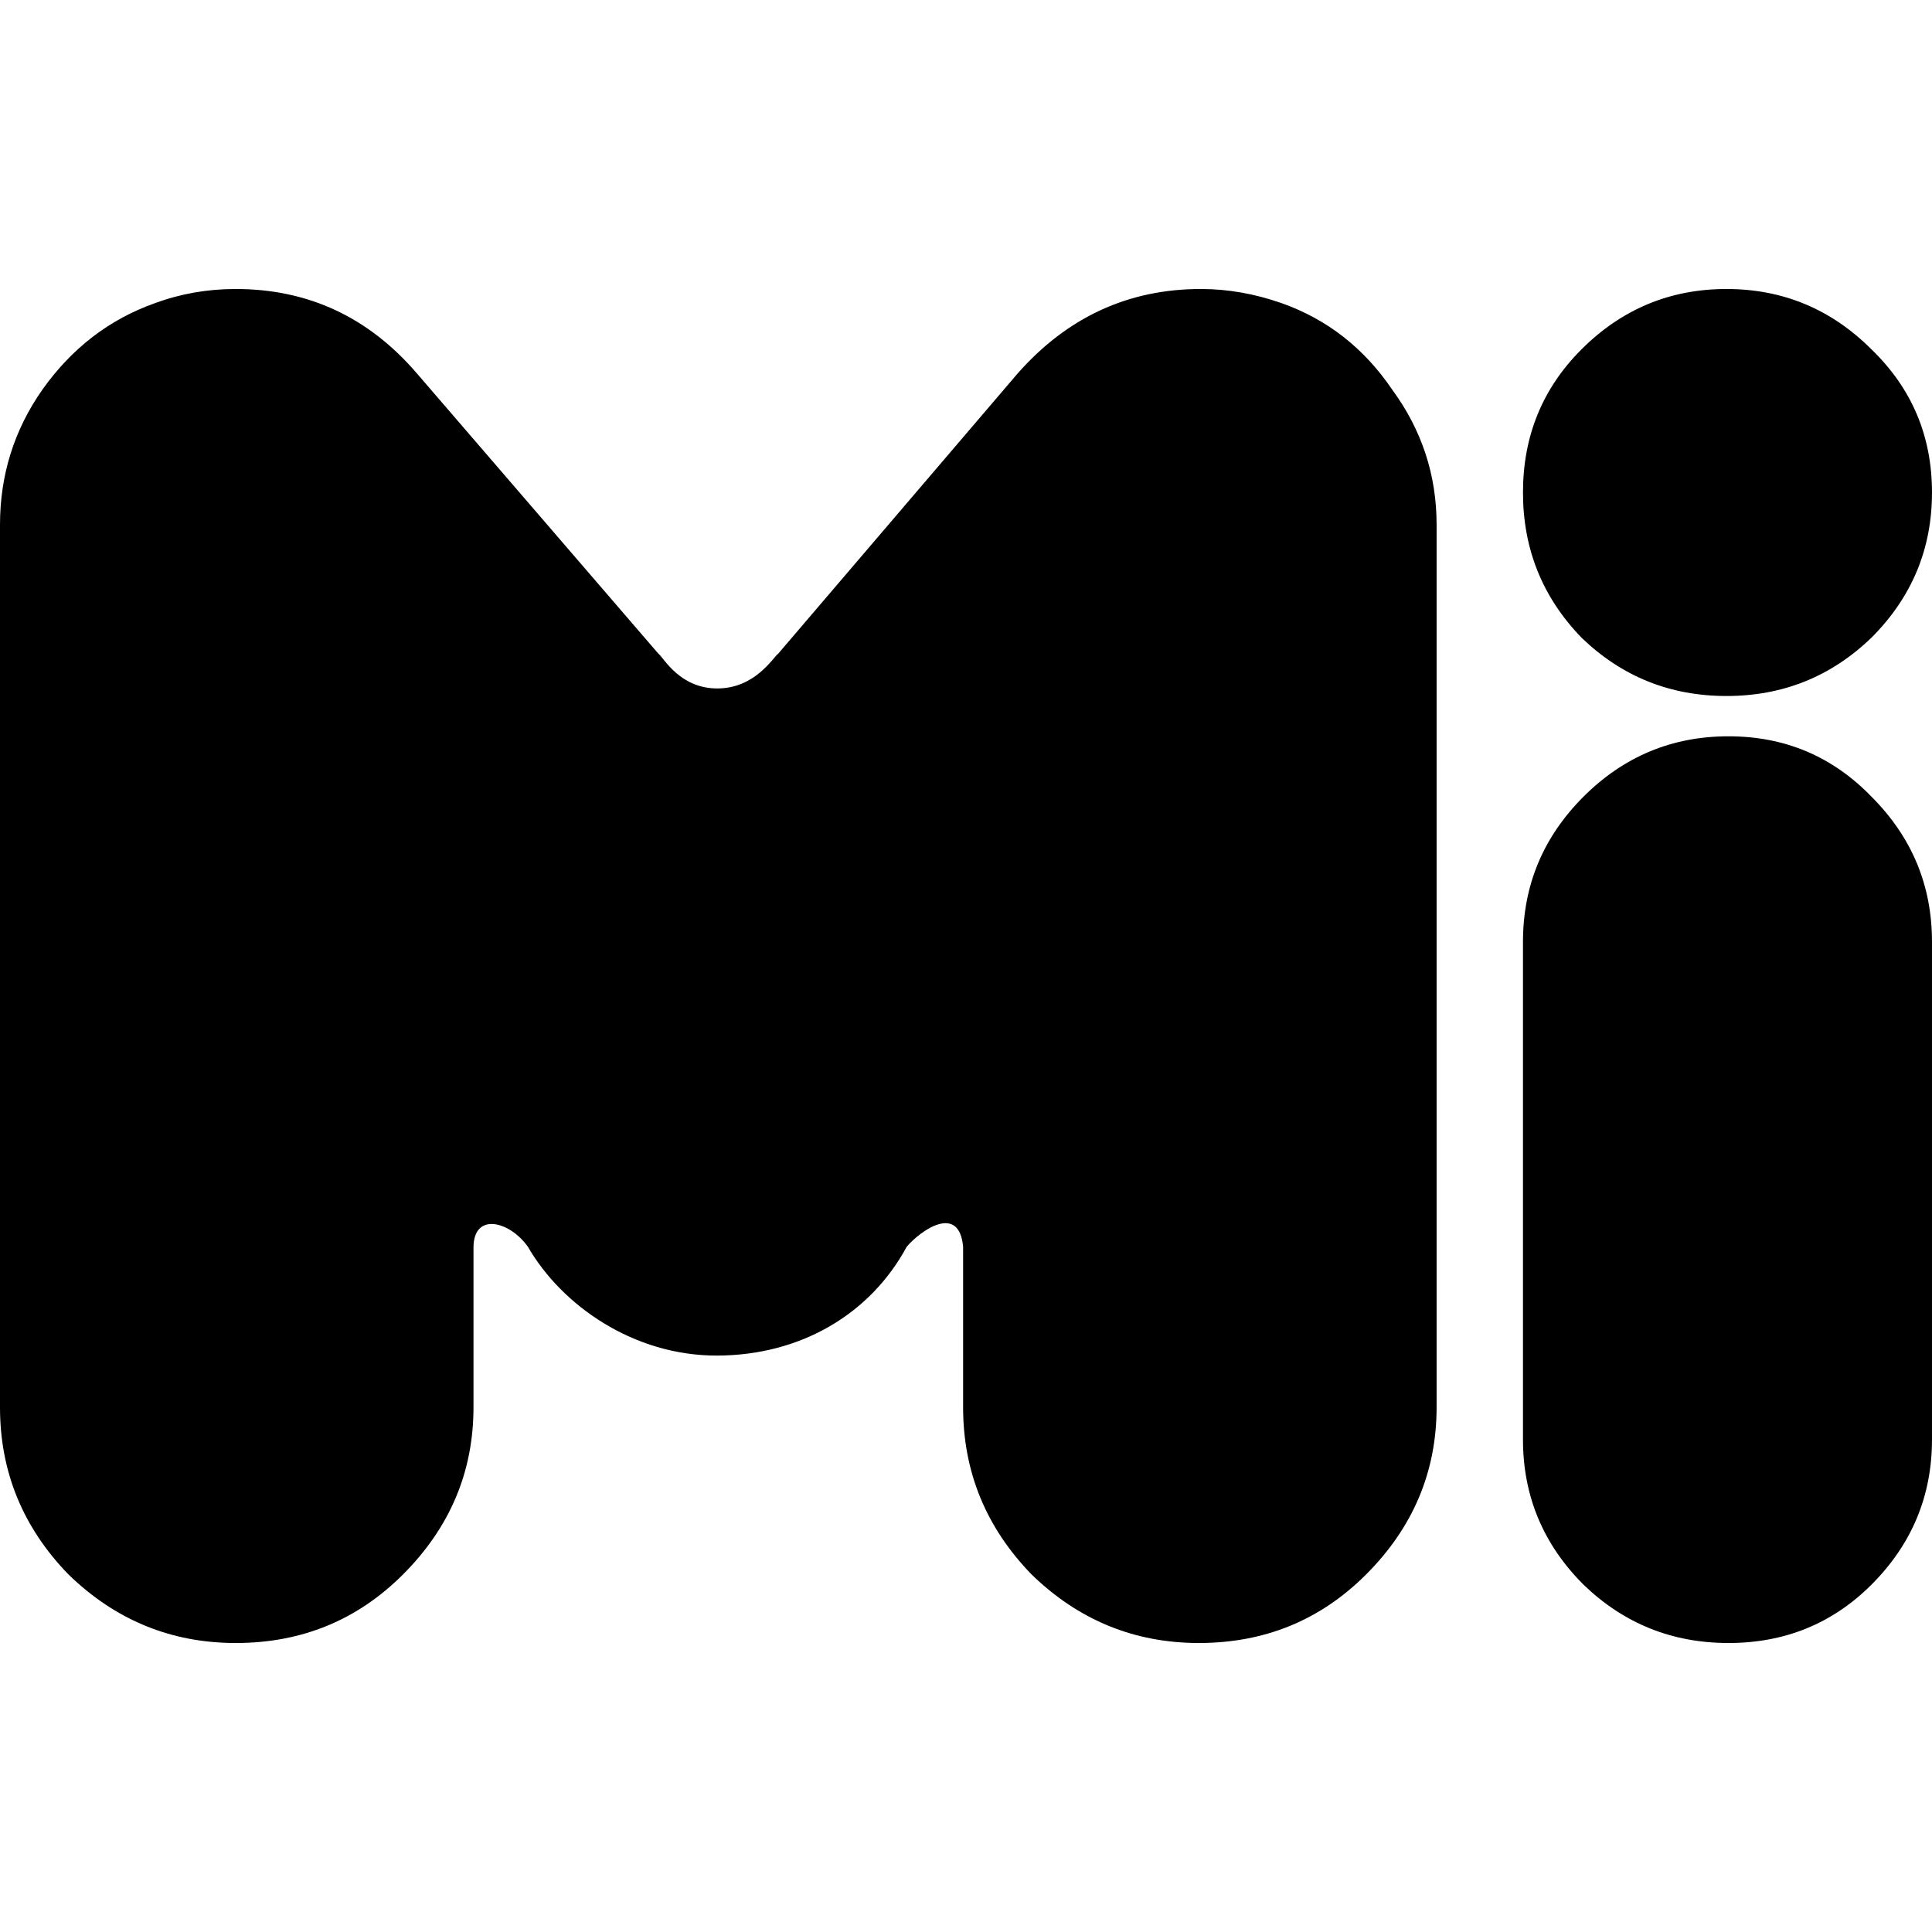
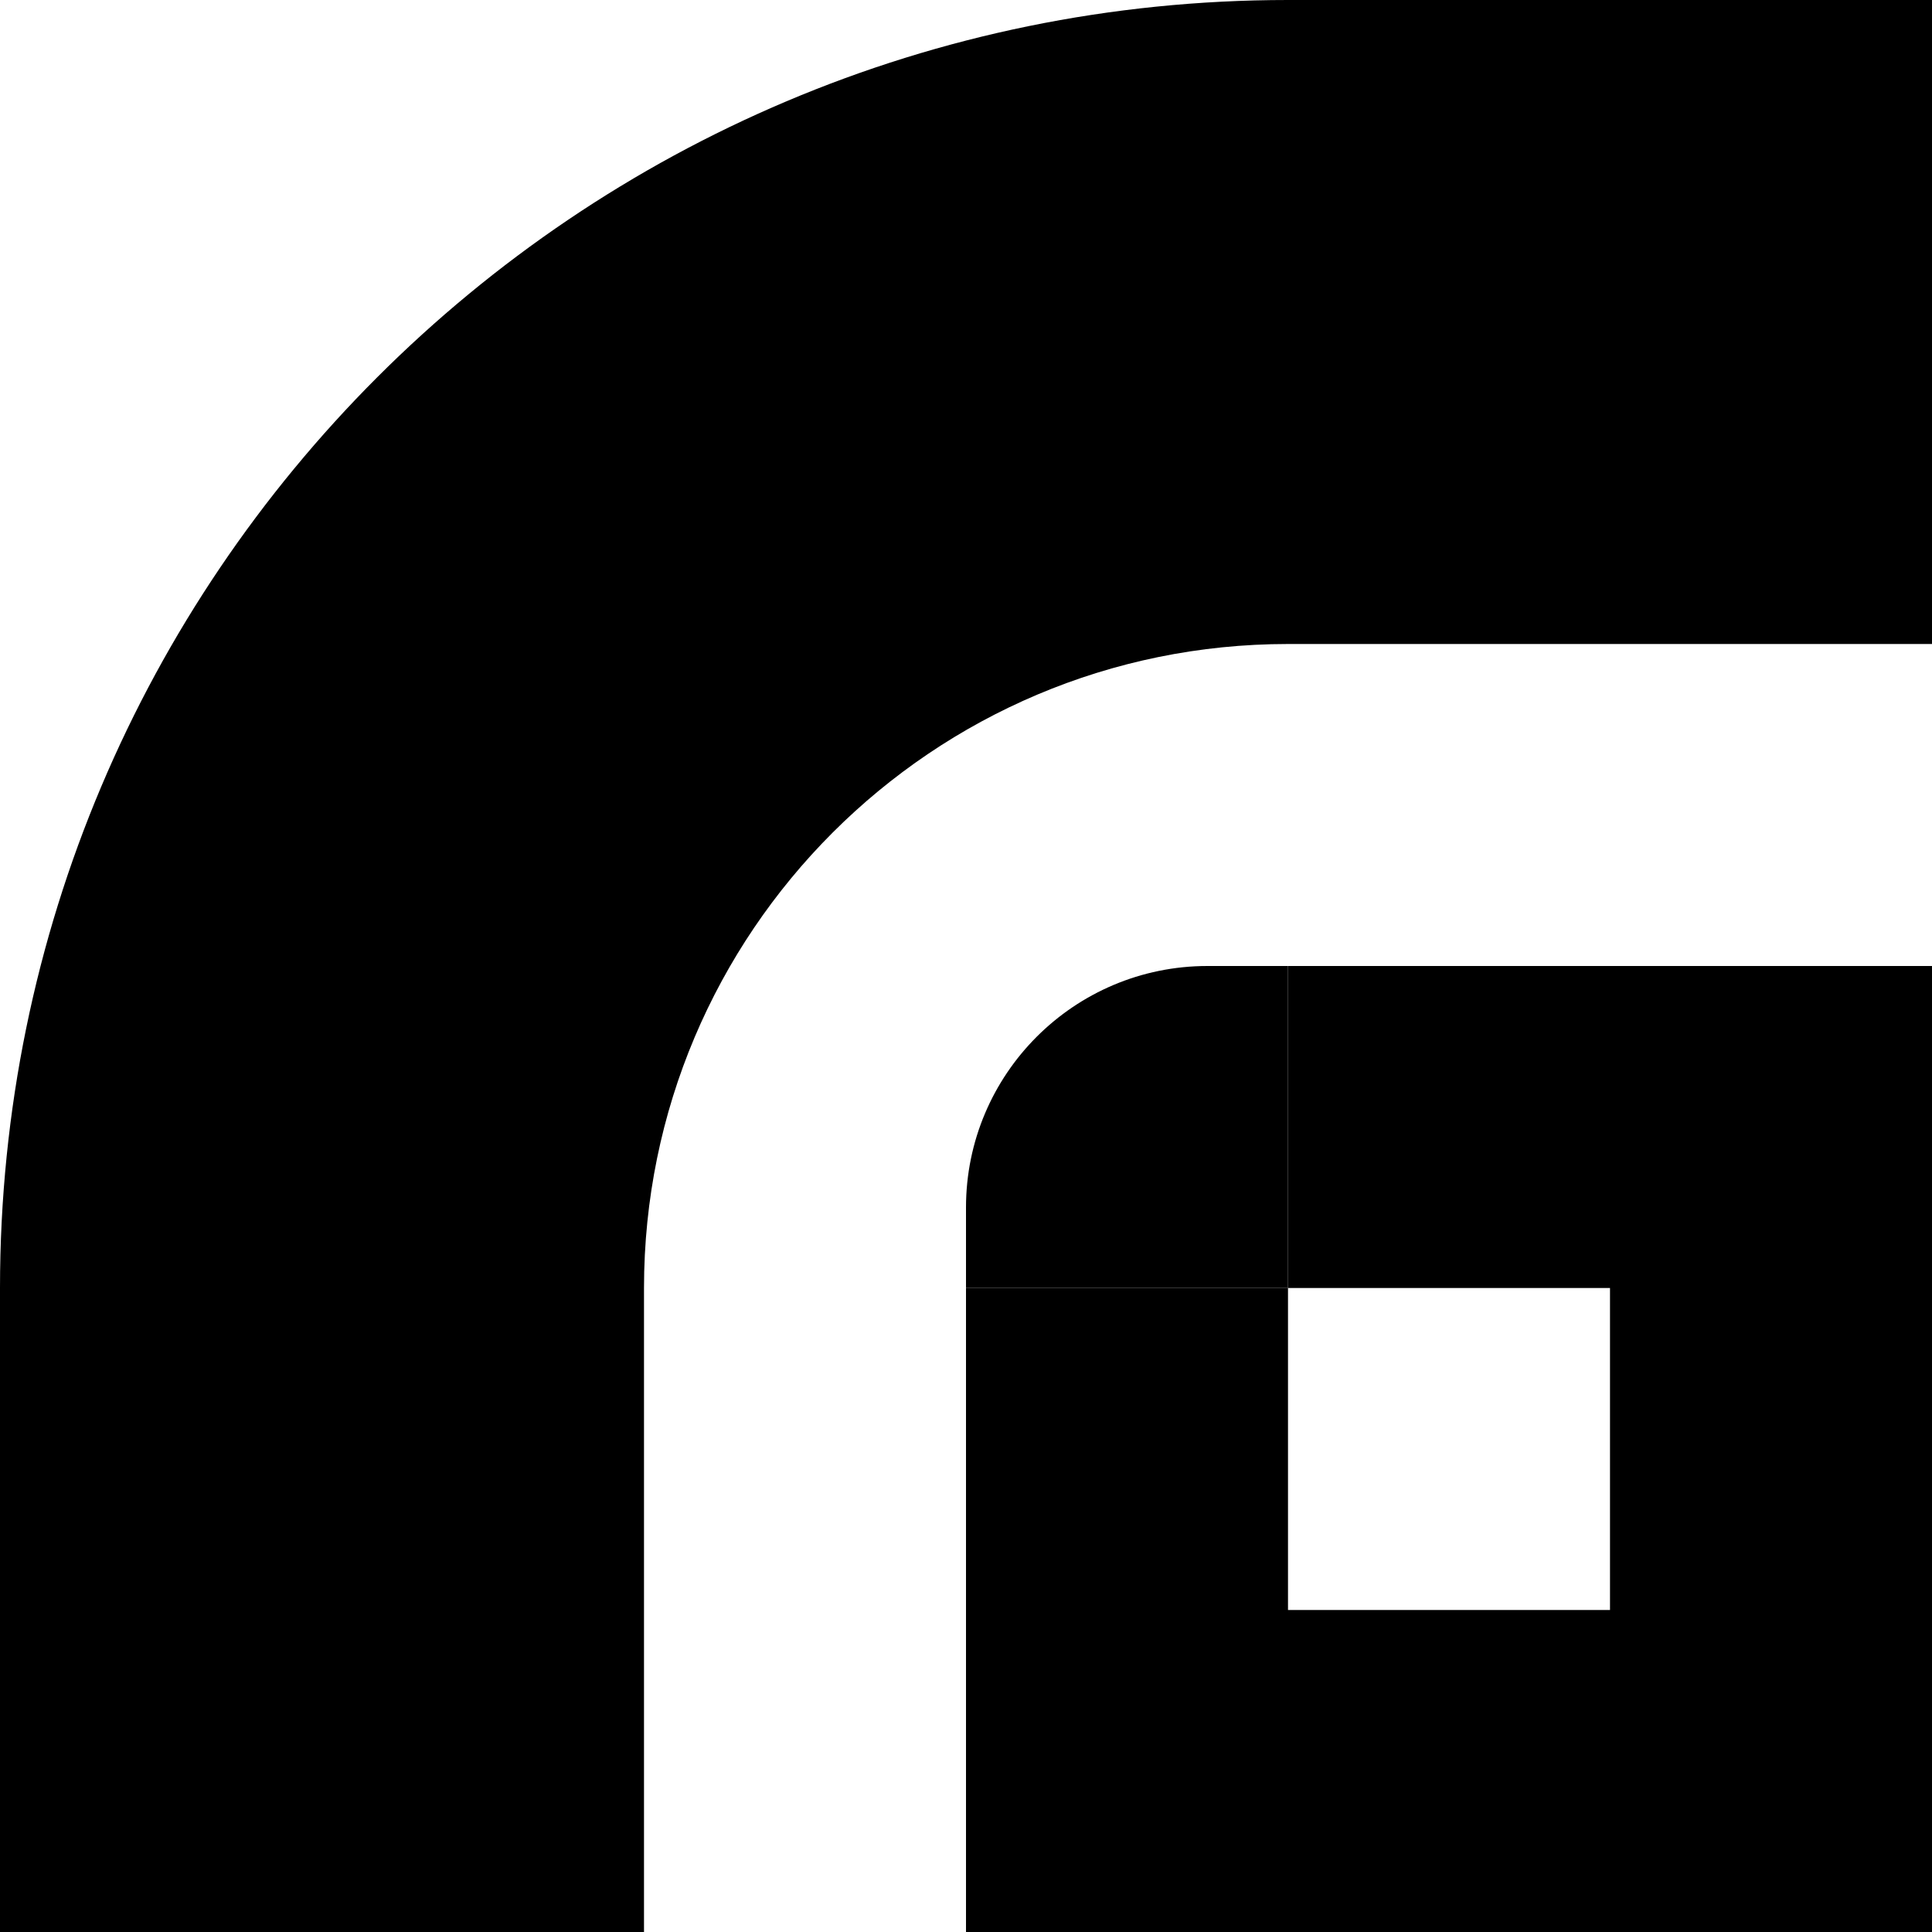
- <svg xmlns="http://www.w3.org/2000/svg" id="svg8" version="1.1" viewBox="0 0 135.467 135.467" height="512" width="512">
-   <defs id="defs2" />
-   <g transform="translate(-30.80909,-111.786)" id="layer1">
-     <g transform="matrix(1.096096,0,0,1.096096,-2.960633,-44.02358)" id="g4502">
-       <g id="g5125" transform="translate(-1.3333333e-6,-1.3439941e-6)" style="fill:#000000;fill-opacity:1">
-         <g aria-label="Mi" style="font-style:normal;font-variant:normal;font-weight:normal;font-stretch:normal;font-size:141.034px;line-height:476.695px;font-family:'OTADESIGN Rounded';-inkscape-font-specification:'OTADESIGN Rounded';letter-spacing:0px;word-spacing:0px;fill:#000000;fill-opacity:1;stroke:none;stroke-width:0.29px;stroke-linecap:butt;stroke-linejoin:miter;stroke-opacity:1" id="text4489" transform="matrix(0.9139133,0,0,0.9139133,7.971991,17.59576)">
-           <path id="path5210" transform="matrix(0.2641246,0,0,0.2641246,24.98826,136.2863)" d="m 62.475,76.586 c -7.476,0 -14.596,1.246 -21.359,3.738 C 29.012,84.596 19.044,92.25 11.213,103.285 3.737,113.965 0,125.889 0,139.061 v 233.879 c 0,17.087 6.051,31.859 18.154,44.318 12.459,12.103 27.233,18.156 44.32,18.156 17.443,0 32.215,-6.053 44.318,-18.156 12.459,-12.459 18.689,-27.231 18.689,-44.318 V 330.408 c 0.134,-9.211 9.623,-6.794 14.418,0 8.981,15.554 28.022,28.912 50.191,28.836 22.169,-0.076 40.582,-11.037 50.193,-28.836 3.64,-4.293 13.899,-11.607 14.951,0 v 42.531 c 0,17.087 6.051,31.859 18.154,44.318 12.459,12.103 27.233,18.156 44.32,18.156 17.443,0 32.215,-6.053 44.318,-18.156 12.459,-12.459 18.689,-27.231 18.689,-44.318 v -233.879 c 0,-13.171 -3.915,-25.096 -11.746,-35.775 -7.476,-11.035 -17.266,-18.689 -29.369,-22.961 -7.12,-2.492 -14.24,-3.738 -21.359,-3.738 -19.223,0 -35.419,7.477 -48.59,22.428 l -63.402,74.199 c -1.424,1.068 -6.141,9.232 -16.16,9.232 -10.019,0 -14.201,-8.165 -15.625,-9.232 L 110.531,99.014 C 97.716,84.063 81.697,76.586 62.475,76.586 Z m 395.061,0 c -14.951,-10e-7 -27.766,5.34 -38.445,16.02 -10.323,10.323 -15.484,22.961 -15.484,37.912 0,14.951 5.161,27.766 15.484,38.445 10.679,10.323 23.494,15.486 38.445,15.486 14.951,0 27.766,-5.163 38.445,-15.486 C 506.66,158.284 512,145.469 512,130.518 512,115.566 506.66,102.929 495.98,92.605 485.301,81.926 472.486,76.586 457.535,76.586 Z m 0.533,118.541 c -14.951,0 -27.766,5.34 -38.445,16.02 -10.679,10.679 -16.018,23.494 -16.018,38.445 v 131.891 c 0,14.951 5.338,27.766 16.018,38.445 10.679,10.323 23.494,15.486 38.445,15.486 14.951,0 27.589,-5.163 37.912,-15.486 C 506.66,409.248 512,396.434 512,381.482 V 249.592 c 0,-14.951 -5.34,-27.766 -16.02,-38.445 -10.323,-10.679 -22.961,-16.02 -37.912,-16.02 z" style="font-style:normal;font-variant:normal;font-weight:normal;font-stretch:normal;font-family:'OTADESIGN Rounded';-inkscape-font-specification:'OTADESIGN Rounded';fill:#000000;fill-opacity:1;stroke-width:1.096px" />
-         </g>
-       </g>
-     </g>
-   </g>
+ <svg xmlns="http://www.w3.org/2000/svg" version="1.1" viewBox="0 0 768 768">
+   <path d="M768 0H512C229.23 0 0 229.23 0 512v256h256V512c0-141.38 114.62-256 256-256h256Z" />
+   <path d="M512 384h-32a96 96 0 0 0-96 96v32h128Z" />
+   <path d="M768 768V384H512v128h128v128H512V512H384v256h384z" />
</svg>
